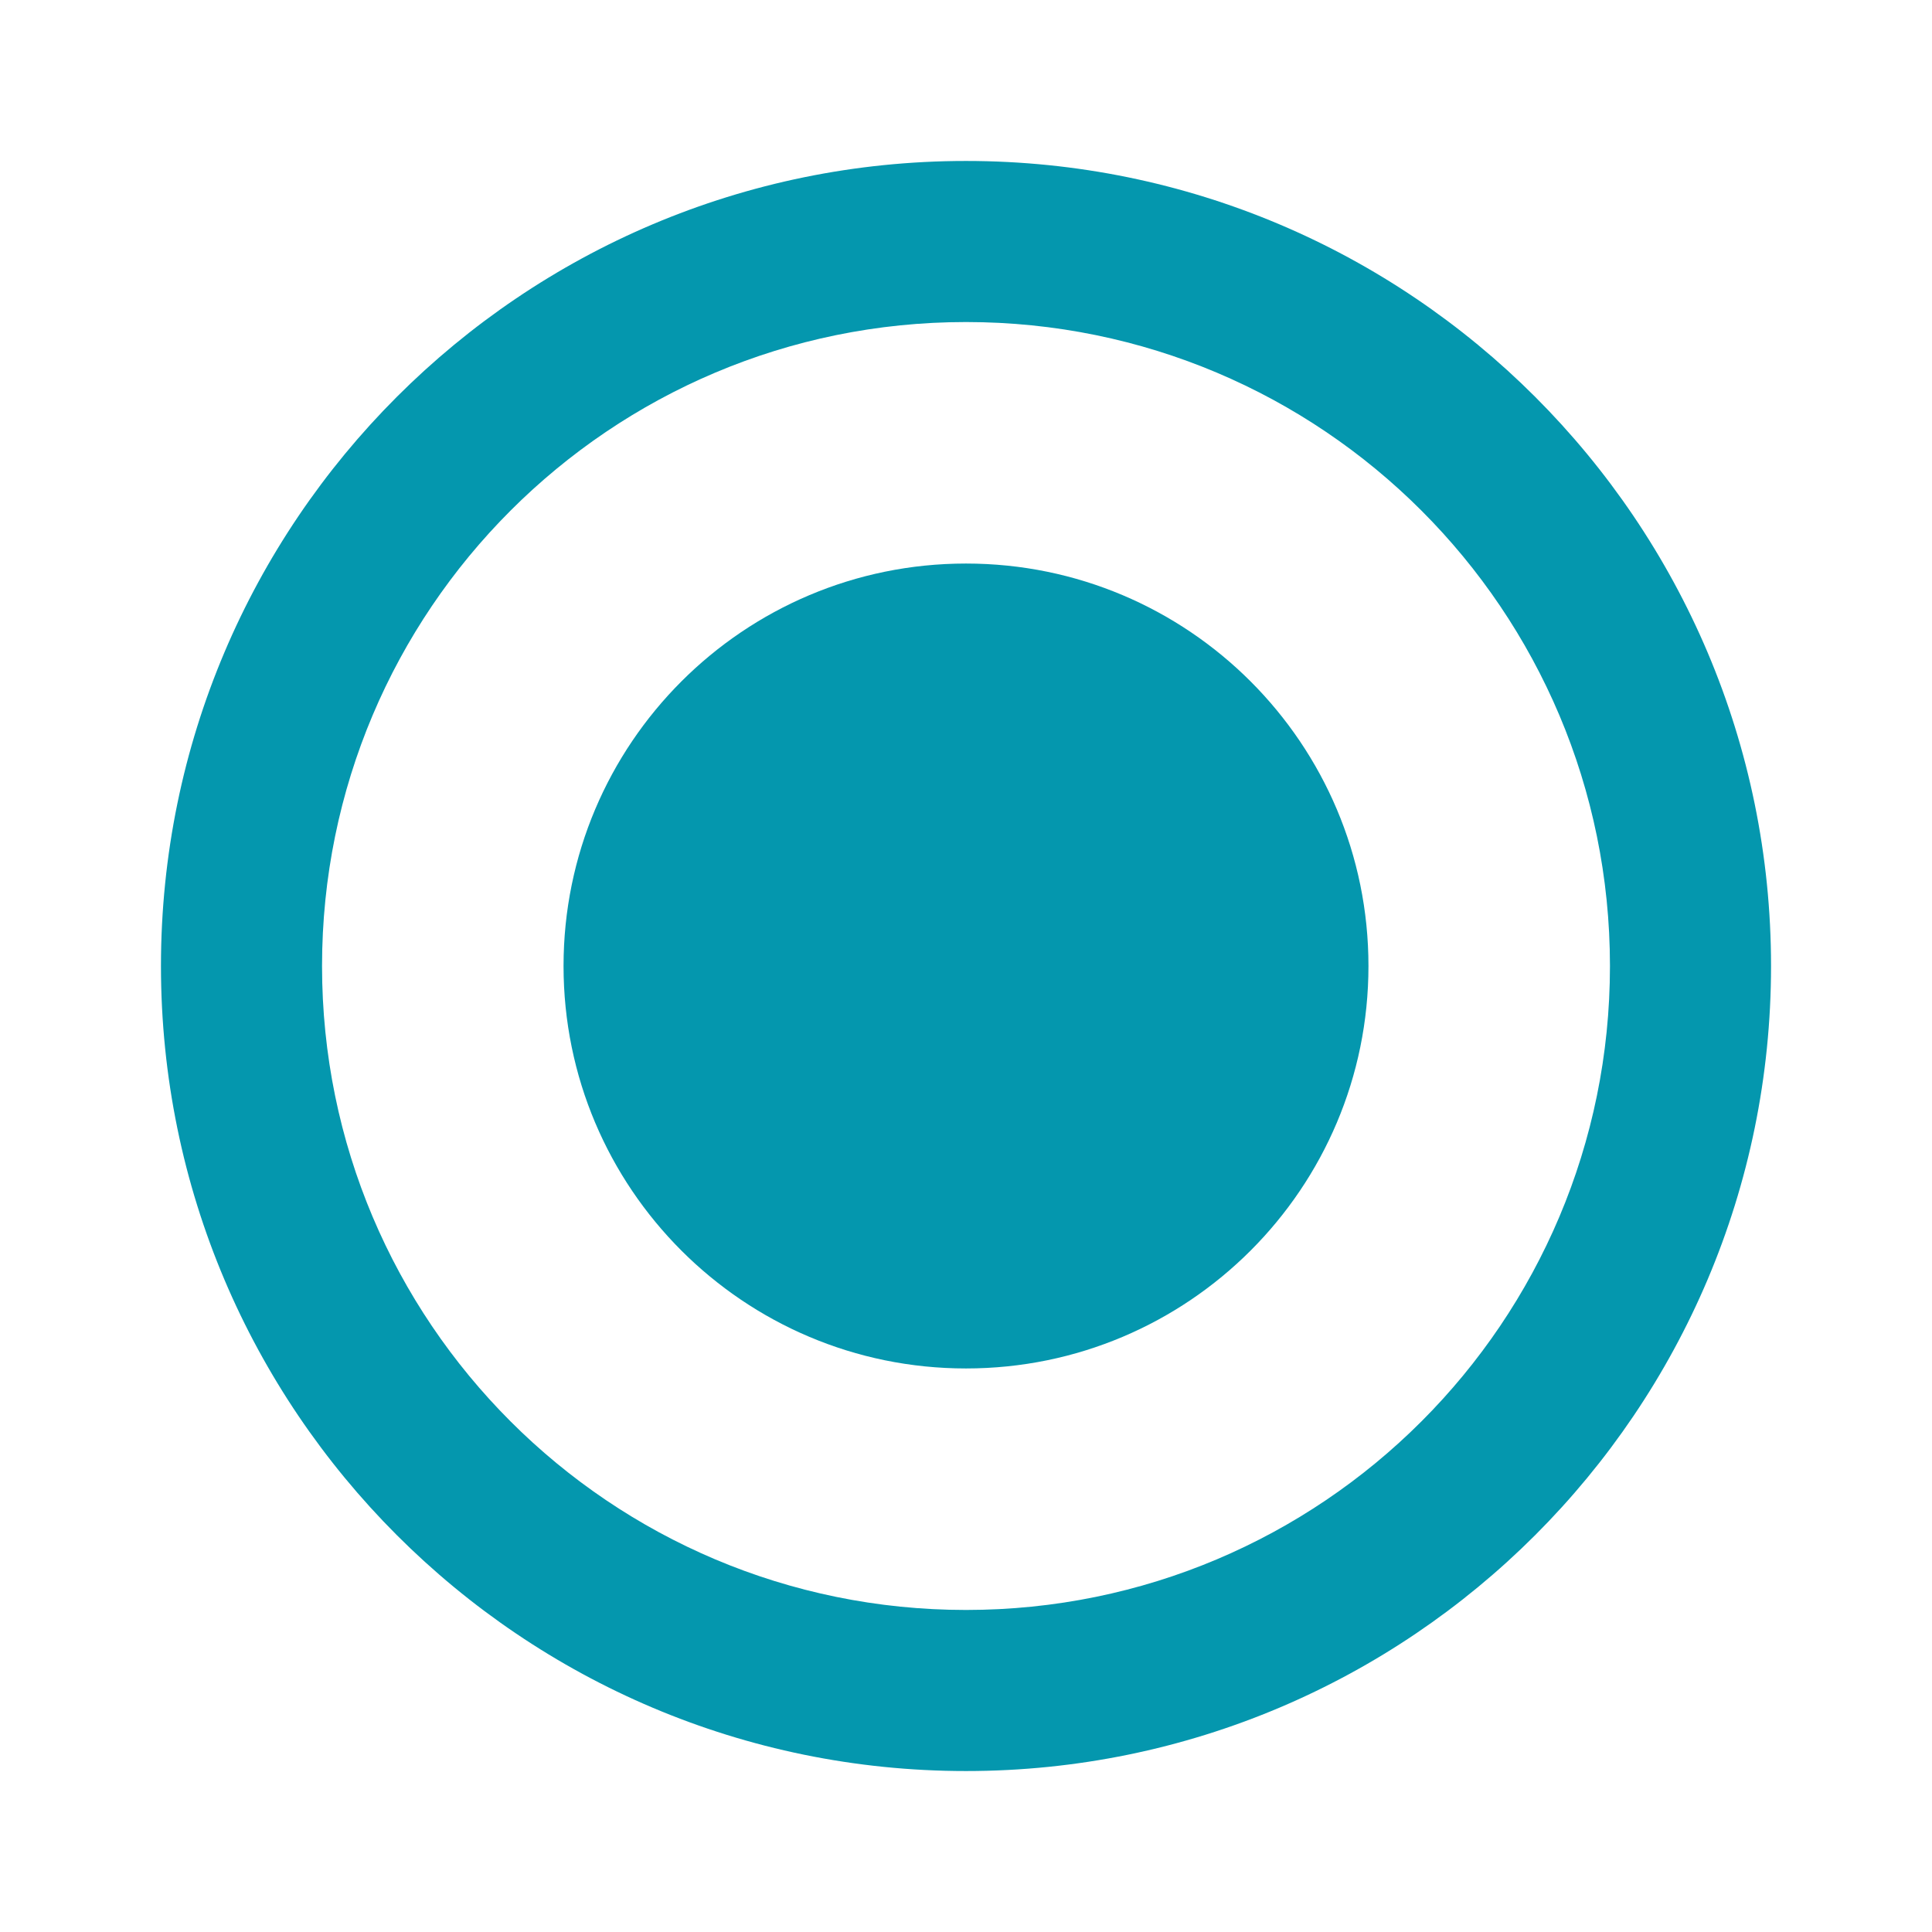
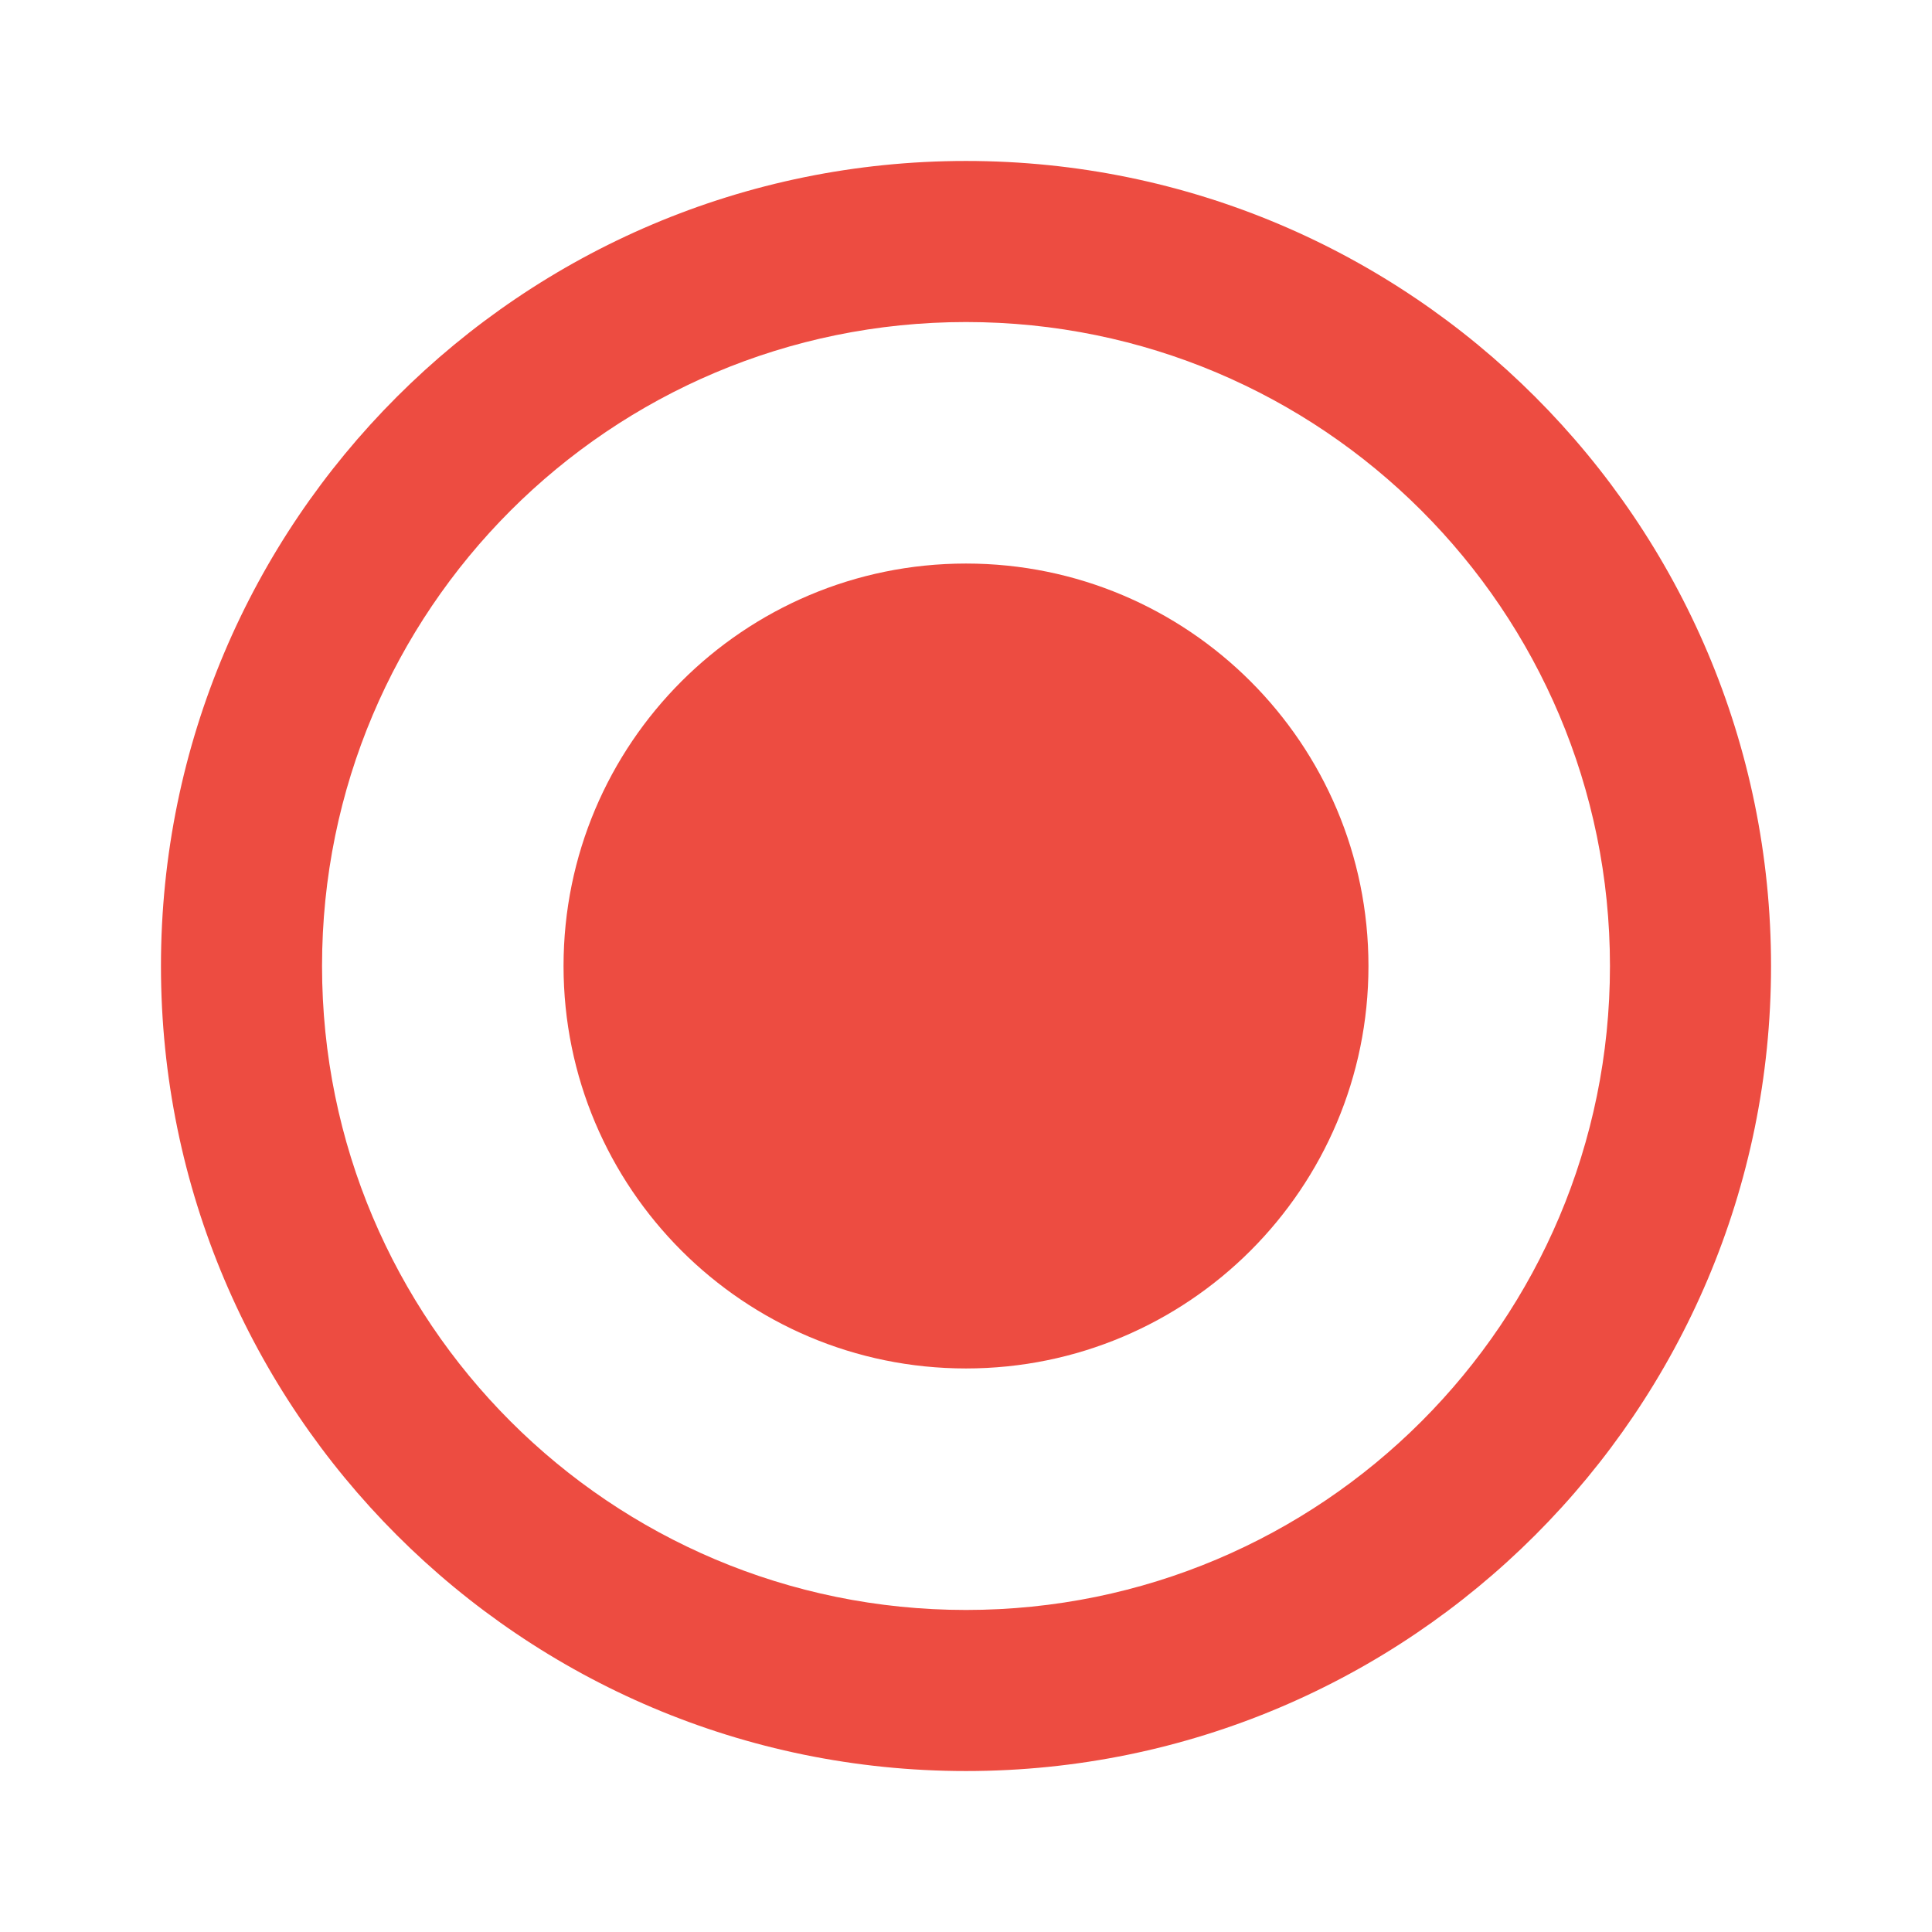
<svg xmlns="http://www.w3.org/2000/svg" preserveAspectRatio="none" overflow="visible" style="display: block;" width="16" height="16" viewBox="0 0 16 16" fill="none">
  <g id="radio_button_checked">
    <g id="Vector">
-       <path d="M8 1.333C4.32 1.333 1.333 4.32 1.333 8C1.333 11.68 4.32 14.667 8 14.667C11.68 14.667 14.667 11.68 14.667 8C14.667 4.32 11.68 1.333 8 1.333ZM8 13.333C5.053 13.333 2.667 10.947 2.667 8C2.667 5.053 5.053 2.667 8 2.667C10.947 2.667 13.333 5.053 13.333 8C13.333 10.947 10.947 13.333 8 13.333Z" fill="#0497AE" />
-       <path d="M8 11.333C9.841 11.333 11.333 9.841 11.333 8C11.333 6.159 9.841 4.667 8 4.667C6.159 4.667 4.667 6.159 4.667 8C4.667 9.841 6.159 11.333 8 11.333Z" fill="#0497AE" />
+       <path d="M8 1.333C4.32 1.333 1.333 4.32 1.333 8C1.333 11.68 4.32 14.667 8 14.667C11.68 14.667 14.667 11.68 14.667 8C14.667 4.32 11.68 1.333 8 1.333ZM8 13.333C5.053 13.333 2.667 10.947 2.667 8C2.667 5.053 5.053 2.667 8 2.667C10.947 2.667 13.333 5.053 13.333 8C13.333 10.947 10.947 13.333 8 13.333Z" fill="#ED4C41" />
+       <path d="M8 11.333C9.841 11.333 11.333 9.841 11.333 8C11.333 6.159 9.841 4.667 8 4.667C6.159 4.667 4.667 6.159 4.667 8C4.667 9.841 6.159 11.333 8 11.333Z" fill="#ED4C41" />
    </g>
  </g>
</svg>
